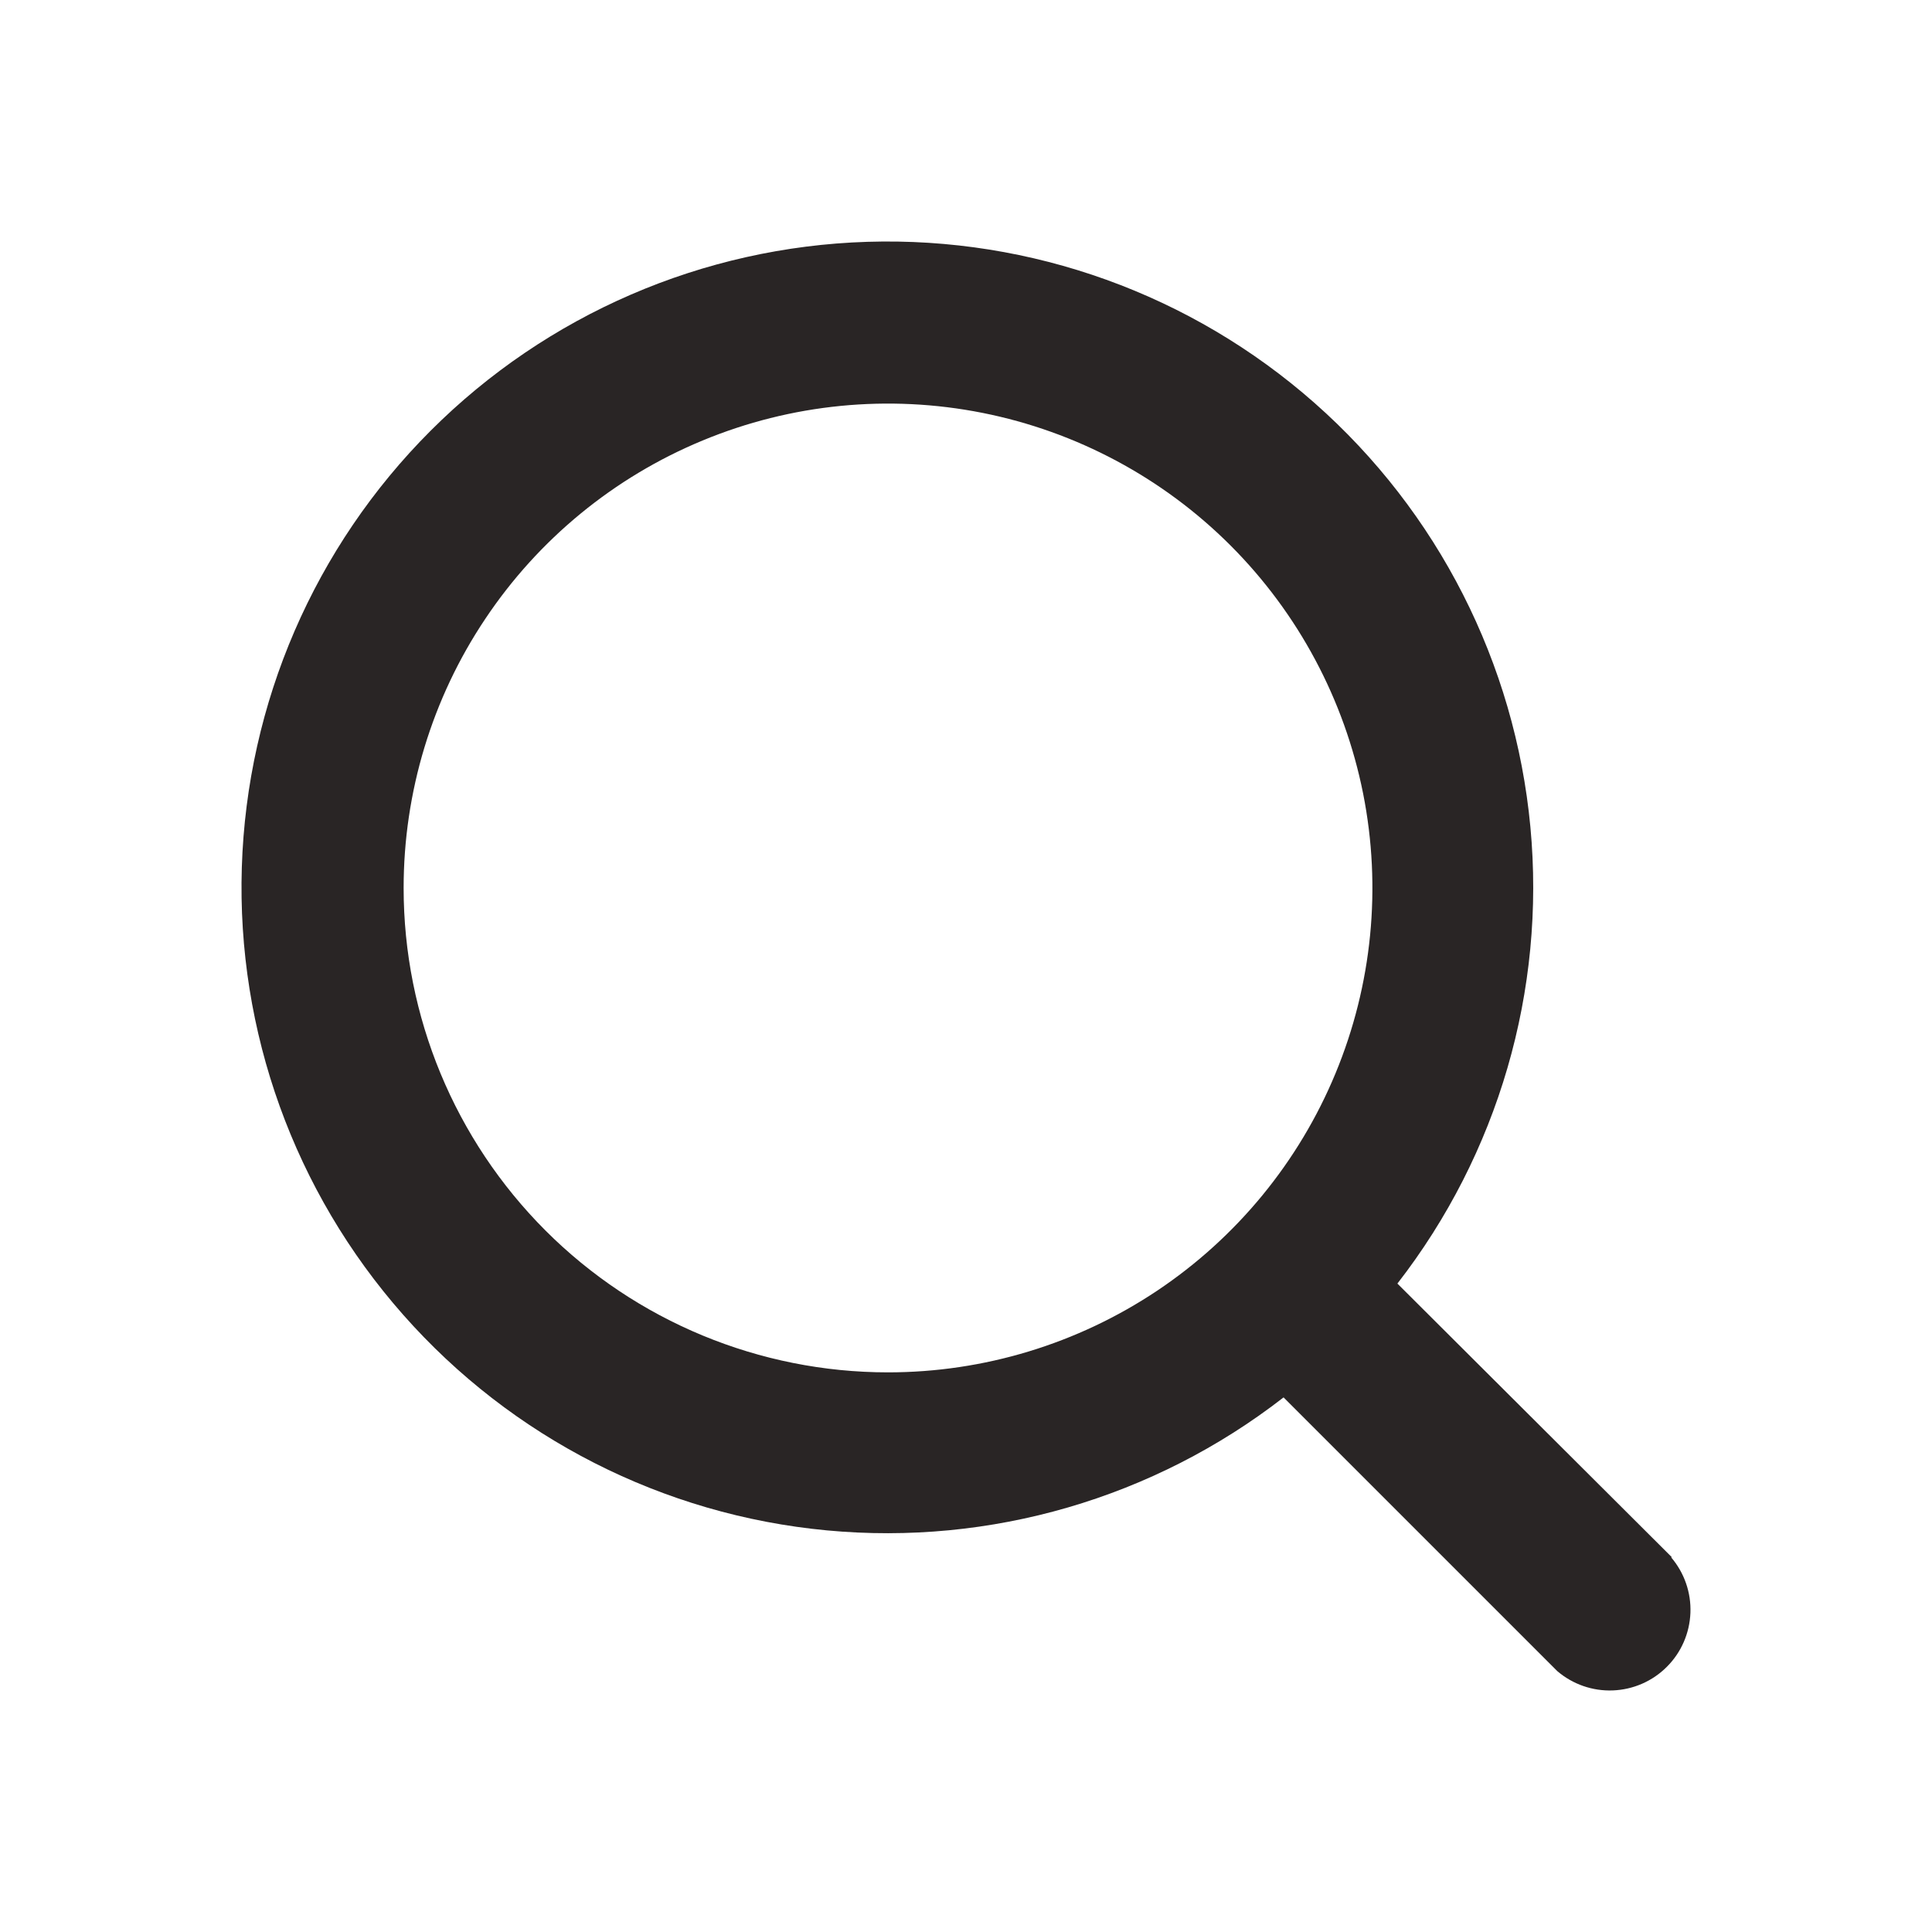
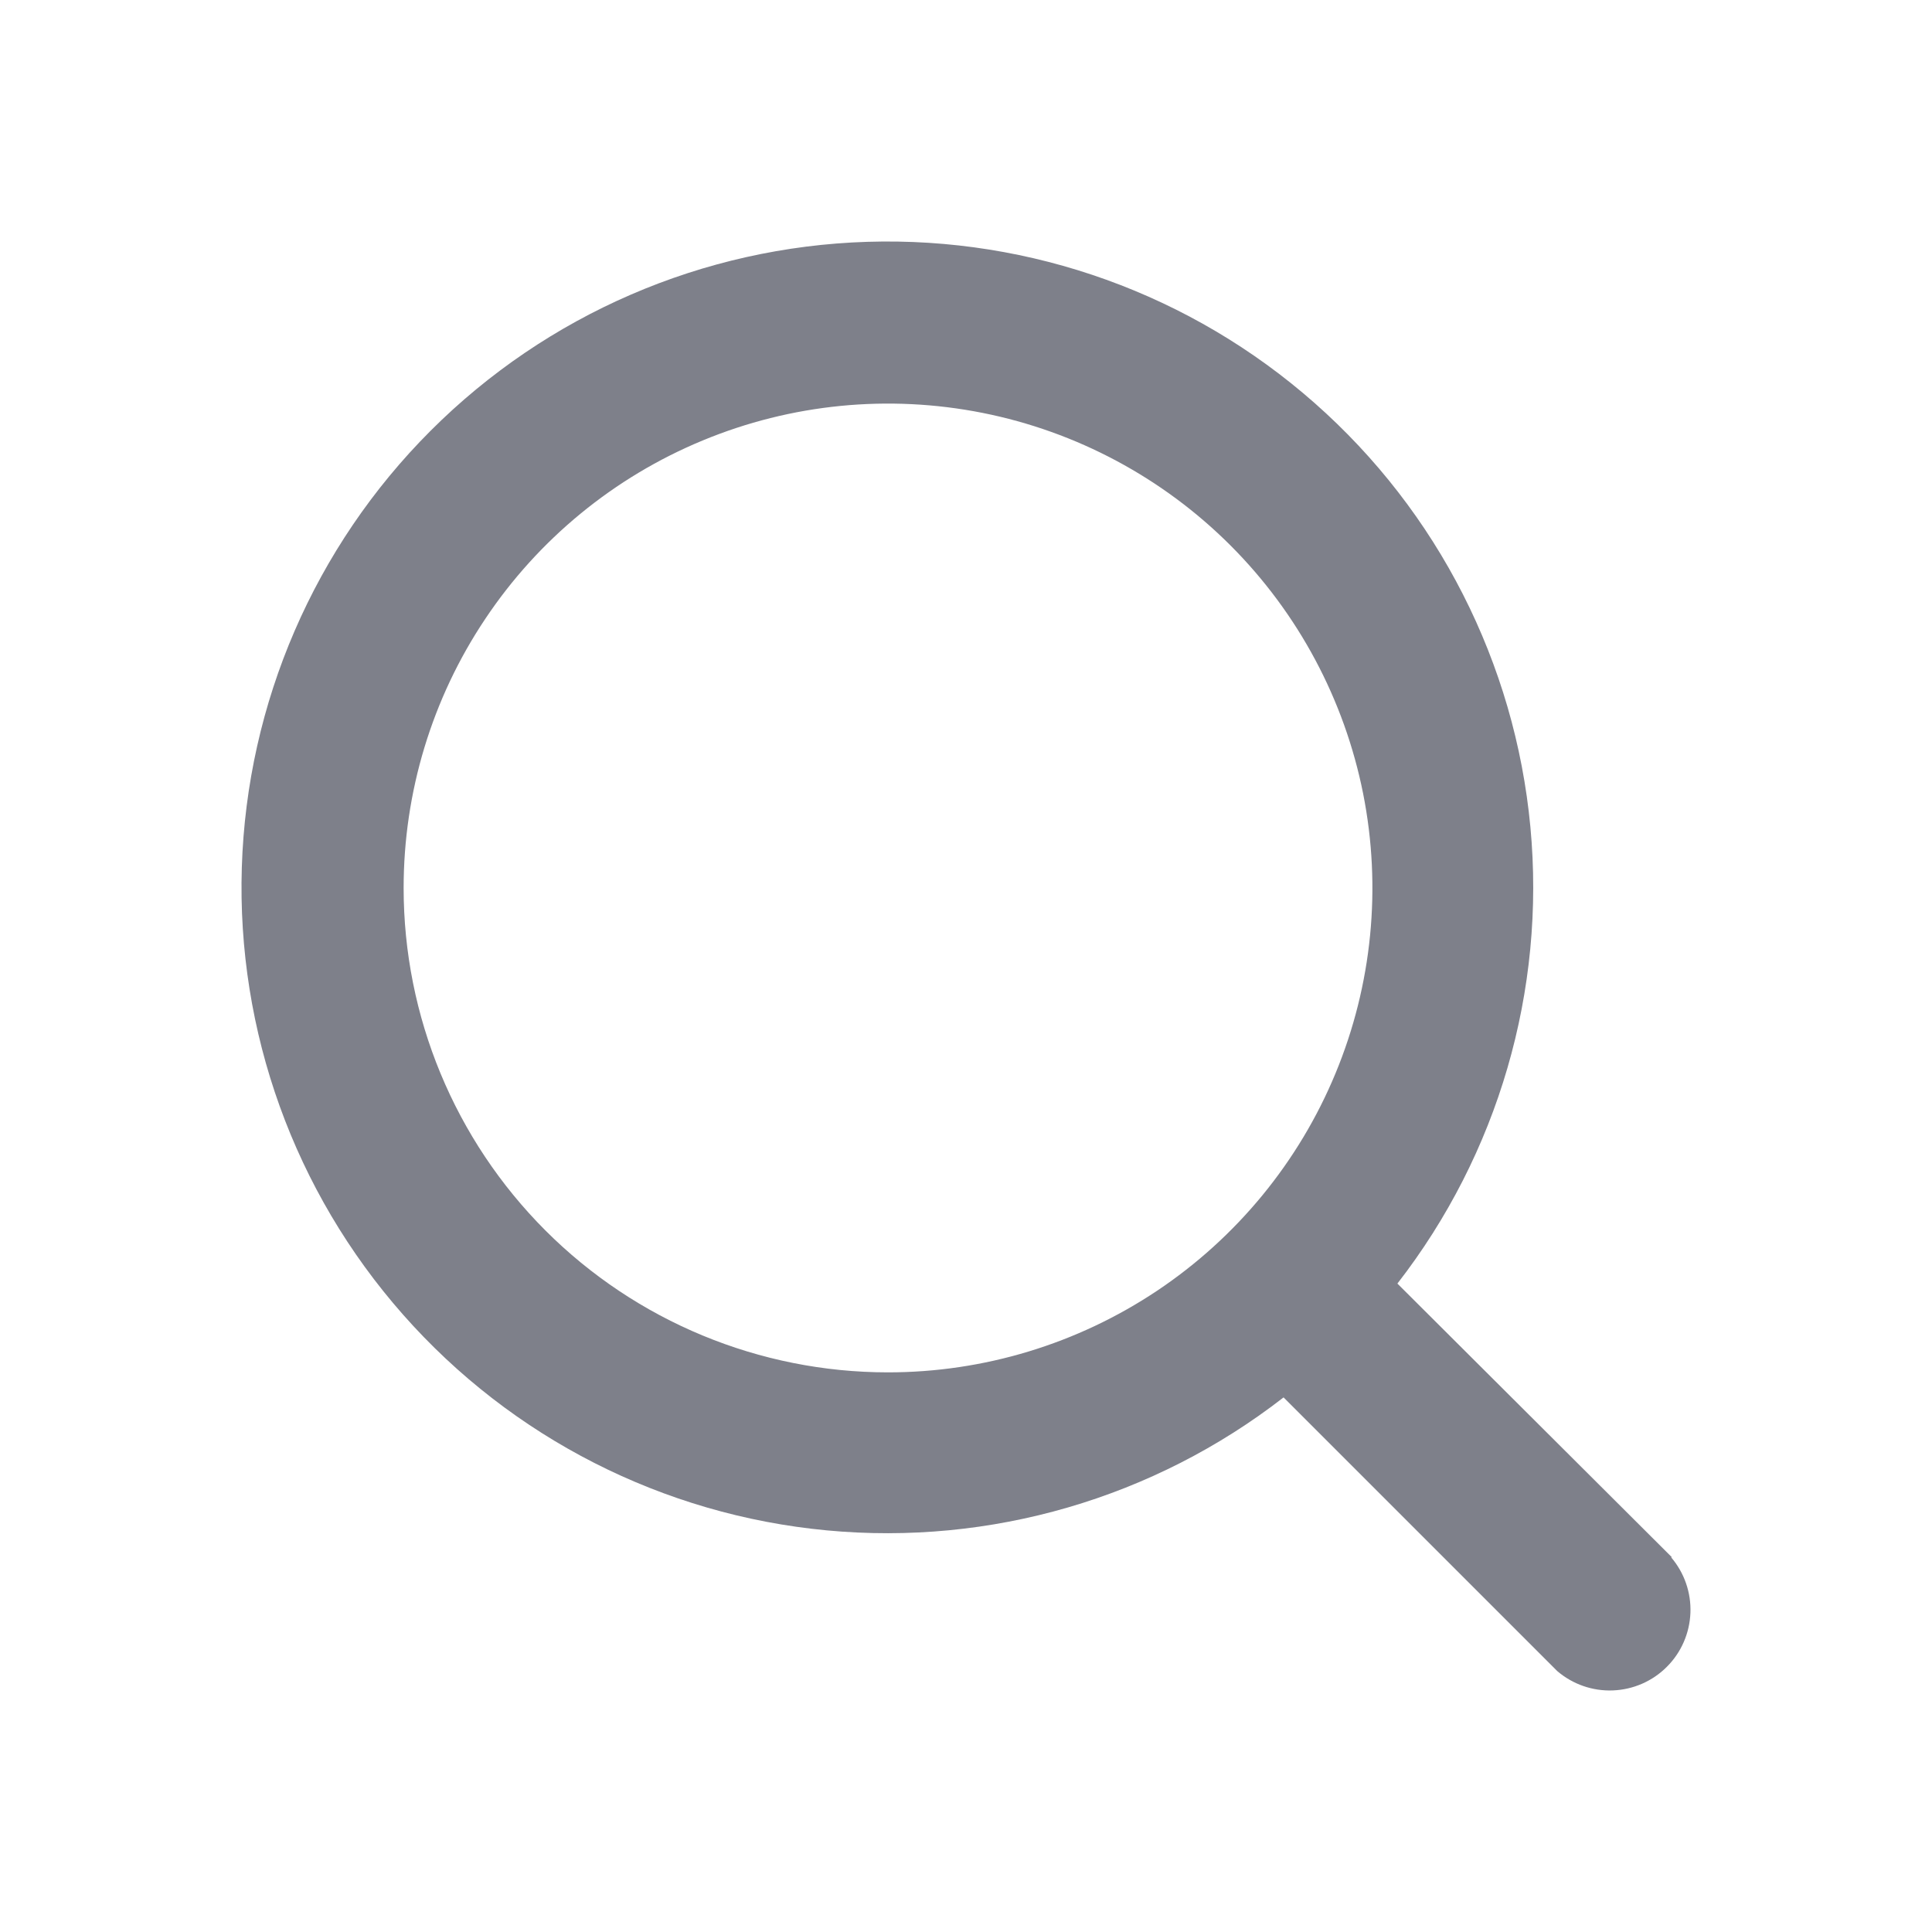
<svg xmlns="http://www.w3.org/2000/svg" width="24" height="24" viewBox="0 0 24 24" fill="none">
-   <path d="M20.769 19.345L17.359 15.945C18.611 14.333 19.202 12.305 19.011 10.272C18.82 8.24 17.862 6.357 16.331 5.007C14.8 3.656 12.813 2.94 10.773 3.004C8.732 3.068 6.793 3.907 5.35 5.35C3.907 6.793 3.068 8.732 3.004 10.773C2.94 12.813 3.656 14.8 5.007 16.331C6.357 17.862 8.24 18.82 10.272 19.011C12.305 19.202 14.333 18.611 15.945 17.359L19.345 20.759C19.537 20.923 19.783 21.009 20.036 20.999C20.288 20.989 20.528 20.885 20.706 20.706C20.885 20.528 20.989 20.288 20.999 20.036C21.009 19.783 20.923 19.537 20.759 19.345H20.769ZM5.014 11.031C5.014 9.841 5.366 8.677 6.028 7.688C6.689 6.698 7.629 5.927 8.728 5.472C9.828 5.016 11.037 4.897 12.205 5.129C13.372 5.361 14.444 5.934 15.286 6.776C16.127 7.618 16.7 8.69 16.933 9.857C17.165 11.024 17.046 12.234 16.59 13.334C16.135 14.433 15.363 15.373 14.374 16.034C13.384 16.695 12.221 17.048 11.031 17.048C9.435 17.048 7.904 16.414 6.776 15.286C5.648 14.157 5.014 12.627 5.014 11.031Z" fill="#292525" />
+   <path d="M20.769 19.345L17.359 15.945C18.611 14.333 19.202 12.305 19.011 10.272C18.82 8.24 17.862 6.357 16.331 5.007C14.8 3.656 12.813 2.94 10.773 3.004C8.732 3.068 6.793 3.907 5.35 5.35C3.907 6.793 3.068 8.732 3.004 10.773C2.94 12.813 3.656 14.8 5.007 16.331C6.357 17.862 8.24 18.82 10.272 19.011C12.305 19.202 14.333 18.611 15.945 17.359L19.345 20.759C19.537 20.923 19.783 21.009 20.036 20.999C20.288 20.989 20.528 20.885 20.706 20.706C20.885 20.528 20.989 20.288 20.999 20.036C21.009 19.783 20.923 19.537 20.759 19.345H20.769ZM5.014 11.031C5.014 9.841 5.366 8.677 6.028 7.688C6.689 6.698 7.629 5.927 8.728 5.472C9.828 5.016 11.037 4.897 12.205 5.129C13.372 5.361 14.444 5.934 15.286 6.776C16.127 7.618 16.7 8.69 16.933 9.857C17.165 11.024 17.046 12.234 16.59 13.334C16.135 14.433 15.363 15.373 14.374 16.034C13.384 16.695 12.221 17.048 11.031 17.048C9.435 17.048 7.904 16.414 6.776 15.286C5.648 14.157 5.014 12.627 5.014 11.031Z" fill="#7E808A" />
</svg>
